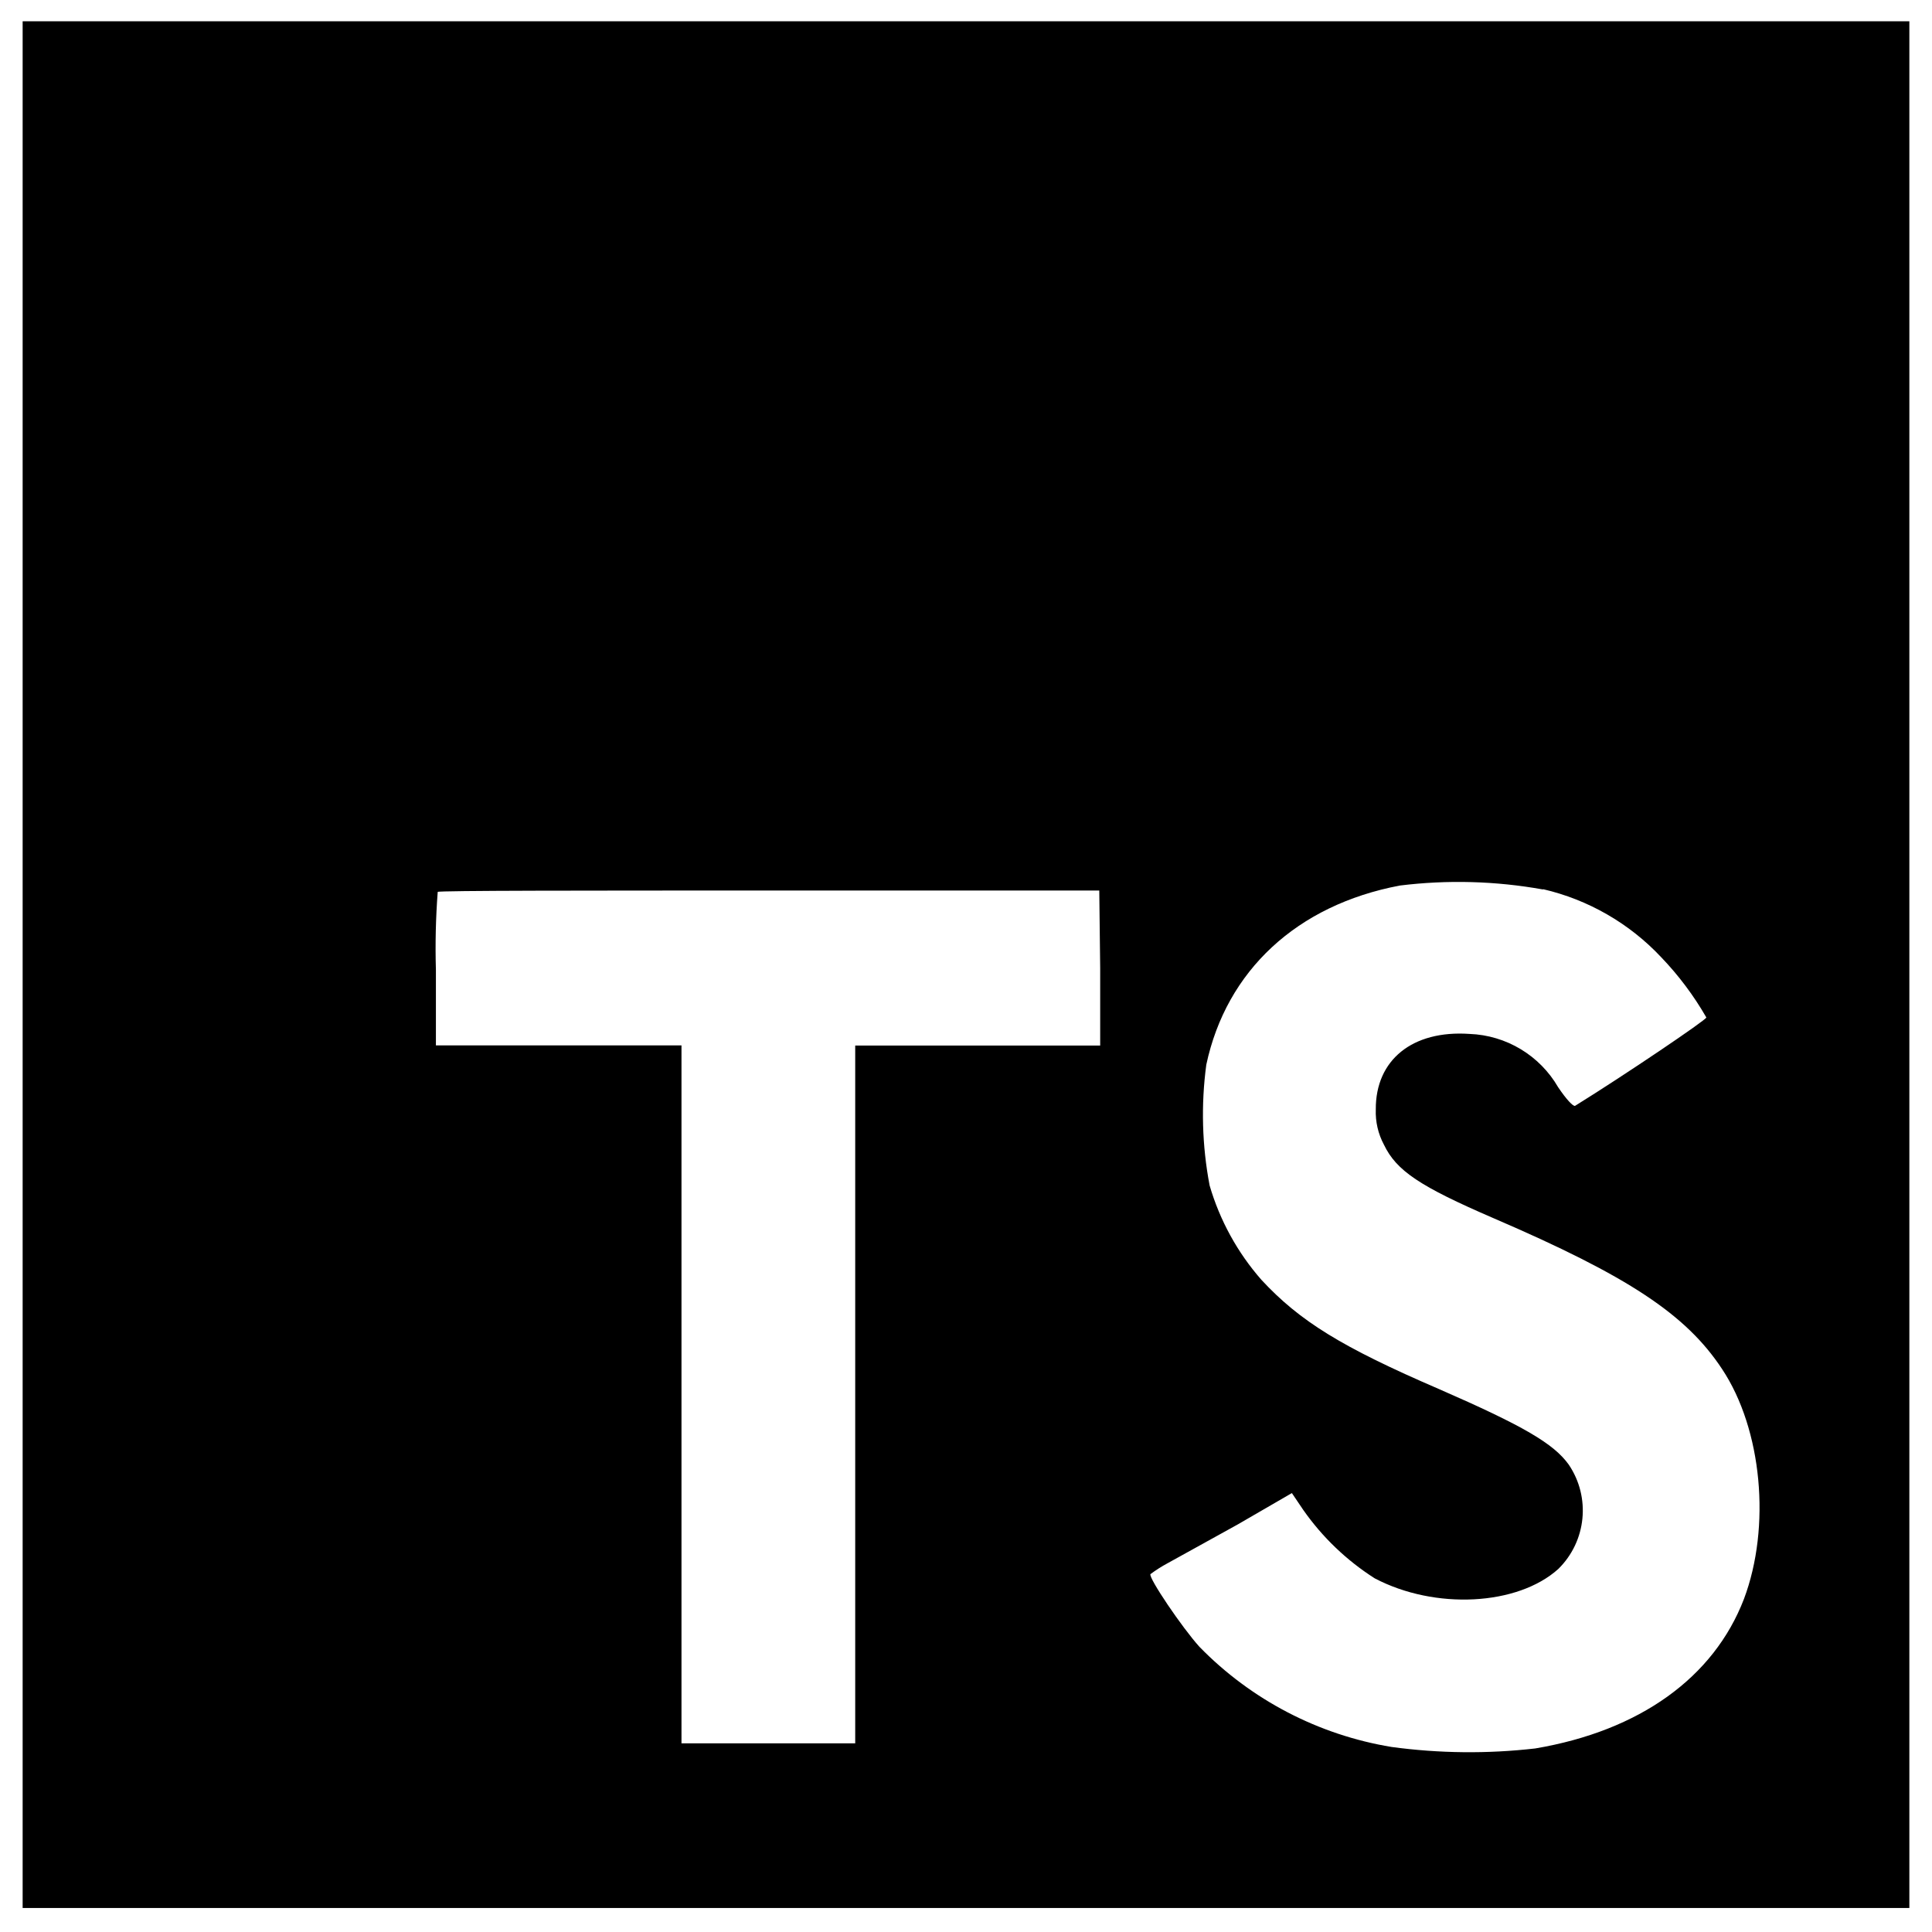
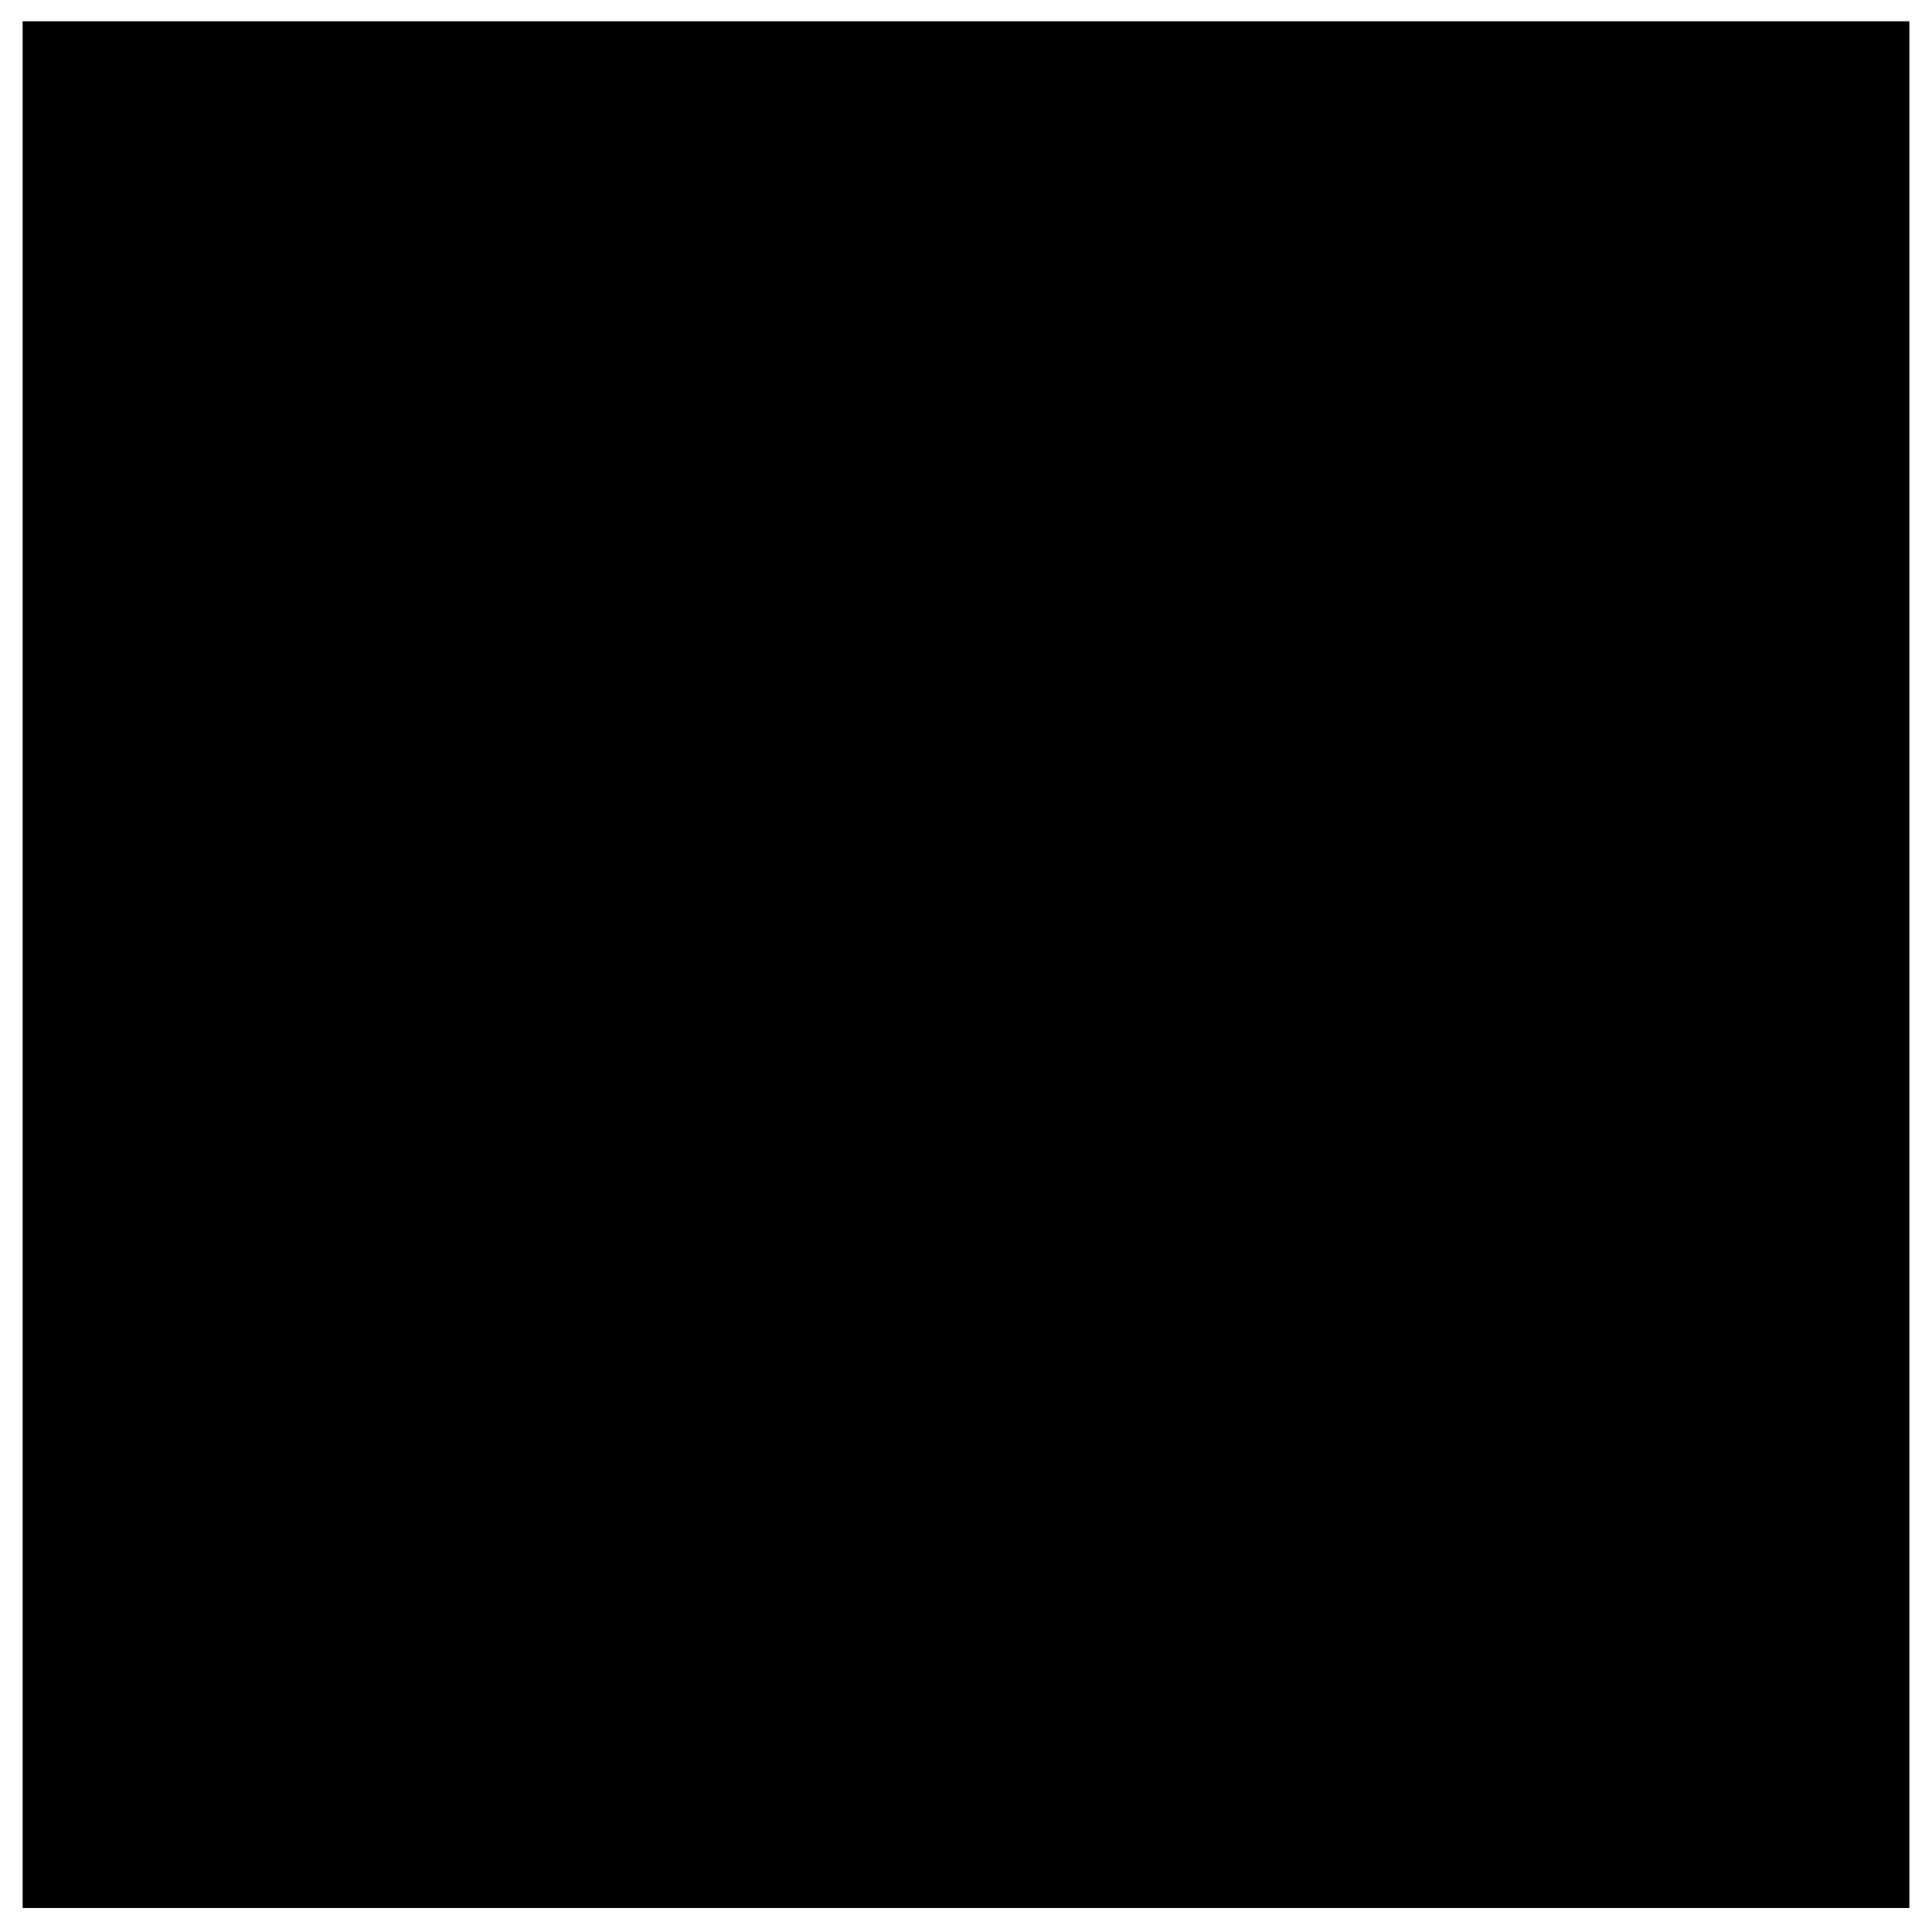
<svg xmlns="http://www.w3.org/2000/svg" viewBox="0 0 128 128">
+   <path fill="currentColor" d="M22.67 47h99.67v73.67H22.67z" />
  <path fill="currentColor" d="M1.5 63.91v62.5h125v-125H1.5zm100.73-5a15.56 15.56 0 017.82 4.5 20.58 20.58 0 013 4c0 .16-5.4 3.81-8.69 5.85-.12.08-.6-.44-1.13-1.23a7.09 7.09 0 00-5.87-3.53c-3.79-.26-6.23 1.73-6.21 5a4.58 4.58 0 00.54 2.34c.83 1.73 2.38 2.76 7.24 4.86 8.95 3.85 12.78 6.39 15.16 10 2.66 4 3.25 10.46 1.45 15.24-2 5.2-6.9 8.73-13.83 9.9a38.32 38.32 0 01-9.52-.1 23 23 0 01-12.72-6.63c-1.15-1.27-3.39-4.58-3.25-4.82a9.34 9.34 0 011.15-.73L82 101l3.59-2.08.75 1.11a16.78 16.78 0 004.74 4.54c4 2.1 9.46 1.81 12.16-.62a5.43 5.43 0 00.69-6.92c-1-1.39-3-2.56-8.59-5-6.45-2.78-9.23-4.5-11.77-7.24a16.48 16.48 0 01-3.43-6.25 25 25 0 01-.22-8c1.33-6.23 6-10.58 12.82-11.87a31.66 31.66 0 019.49.26zm-29.34 5.24v5.12H56.66v46.23H45.15V69.26H28.88v-5a49.19 49.19 0 01.12-5.17C29.08 59 39 59 51 59h21.83z" />
</svg>
